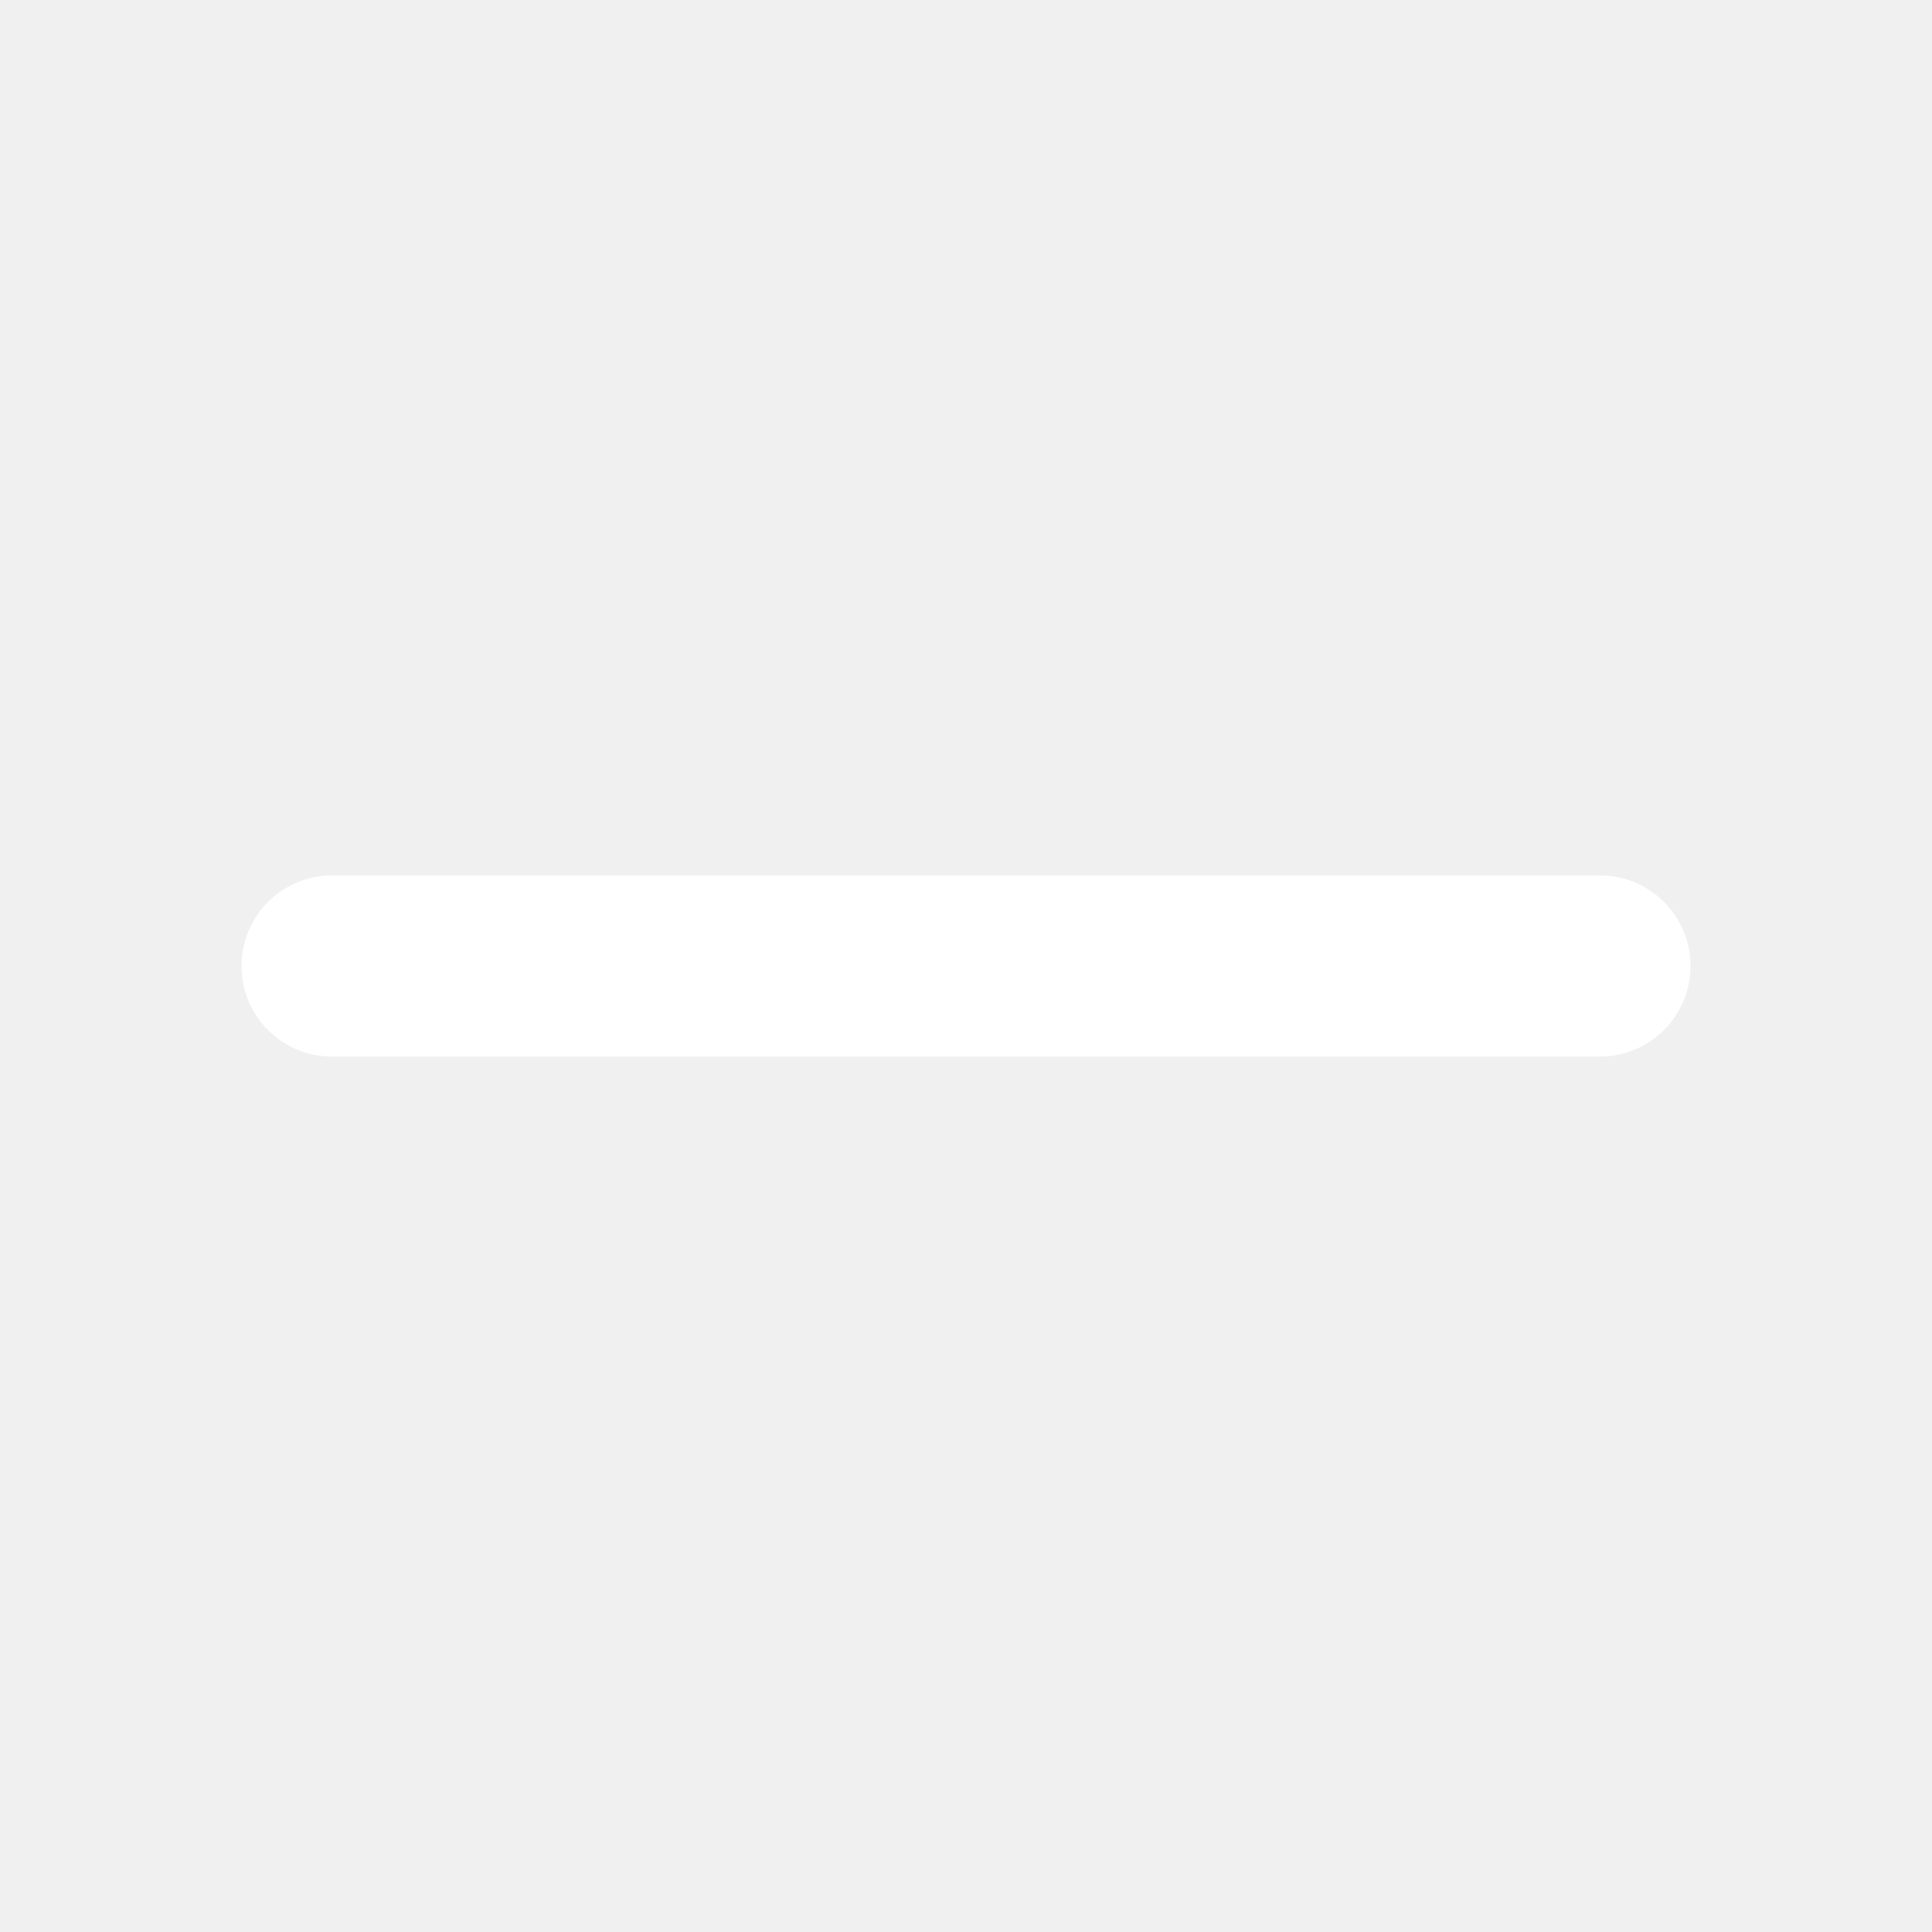
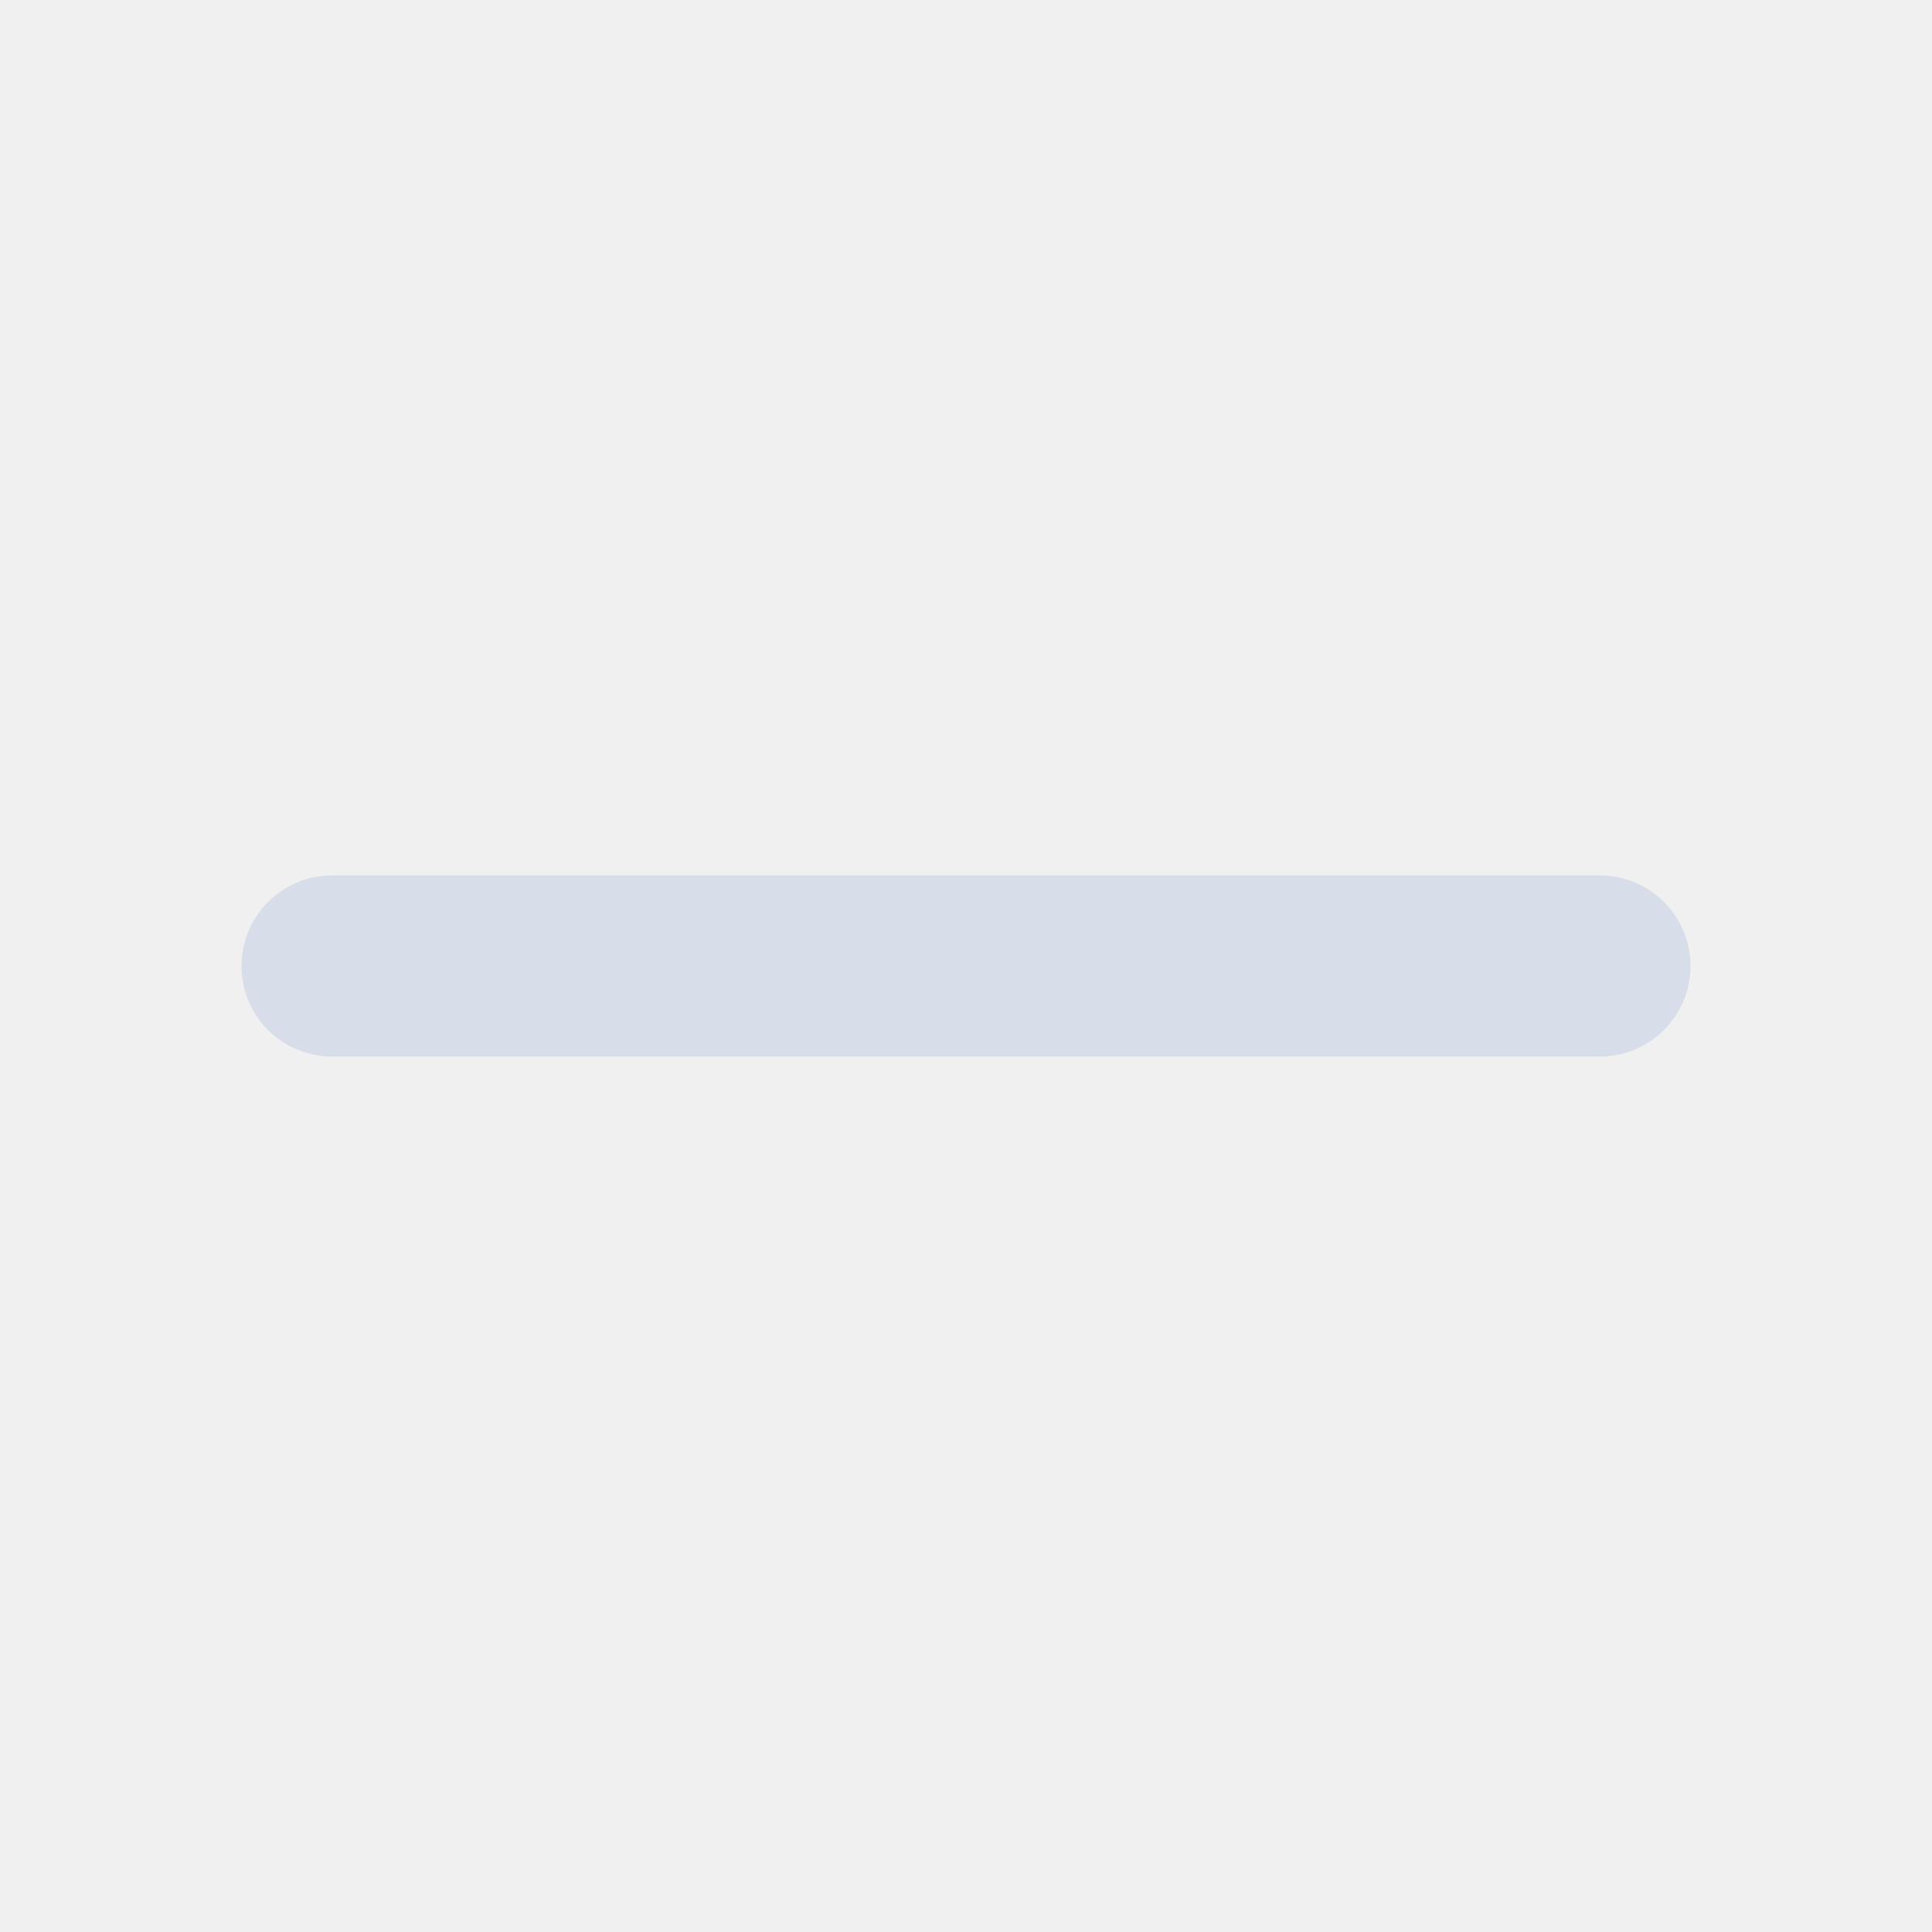
<svg xmlns="http://www.w3.org/2000/svg" width="16" height="16" viewBox="0 0 16 16">
-   <path fill-rule="evenodd" clip-rule="evenodd" d="M2 8a.75.75 0 0 1 .75-.75h10.5a.75.75 0 0 1 0 1.5H2.75A.75.75 0 0 1 2 8Z" fill="#fff" />
+   <path fill-rule="evenodd" clip-rule="evenodd" d="M2 8a.75.75 0 0 1 .75-.75h10.5a.75.75 0 0 1 0 1.5H2.75A.75.75 0 0 1 2 8Z" fill="#d8dee9" />
</svg>
